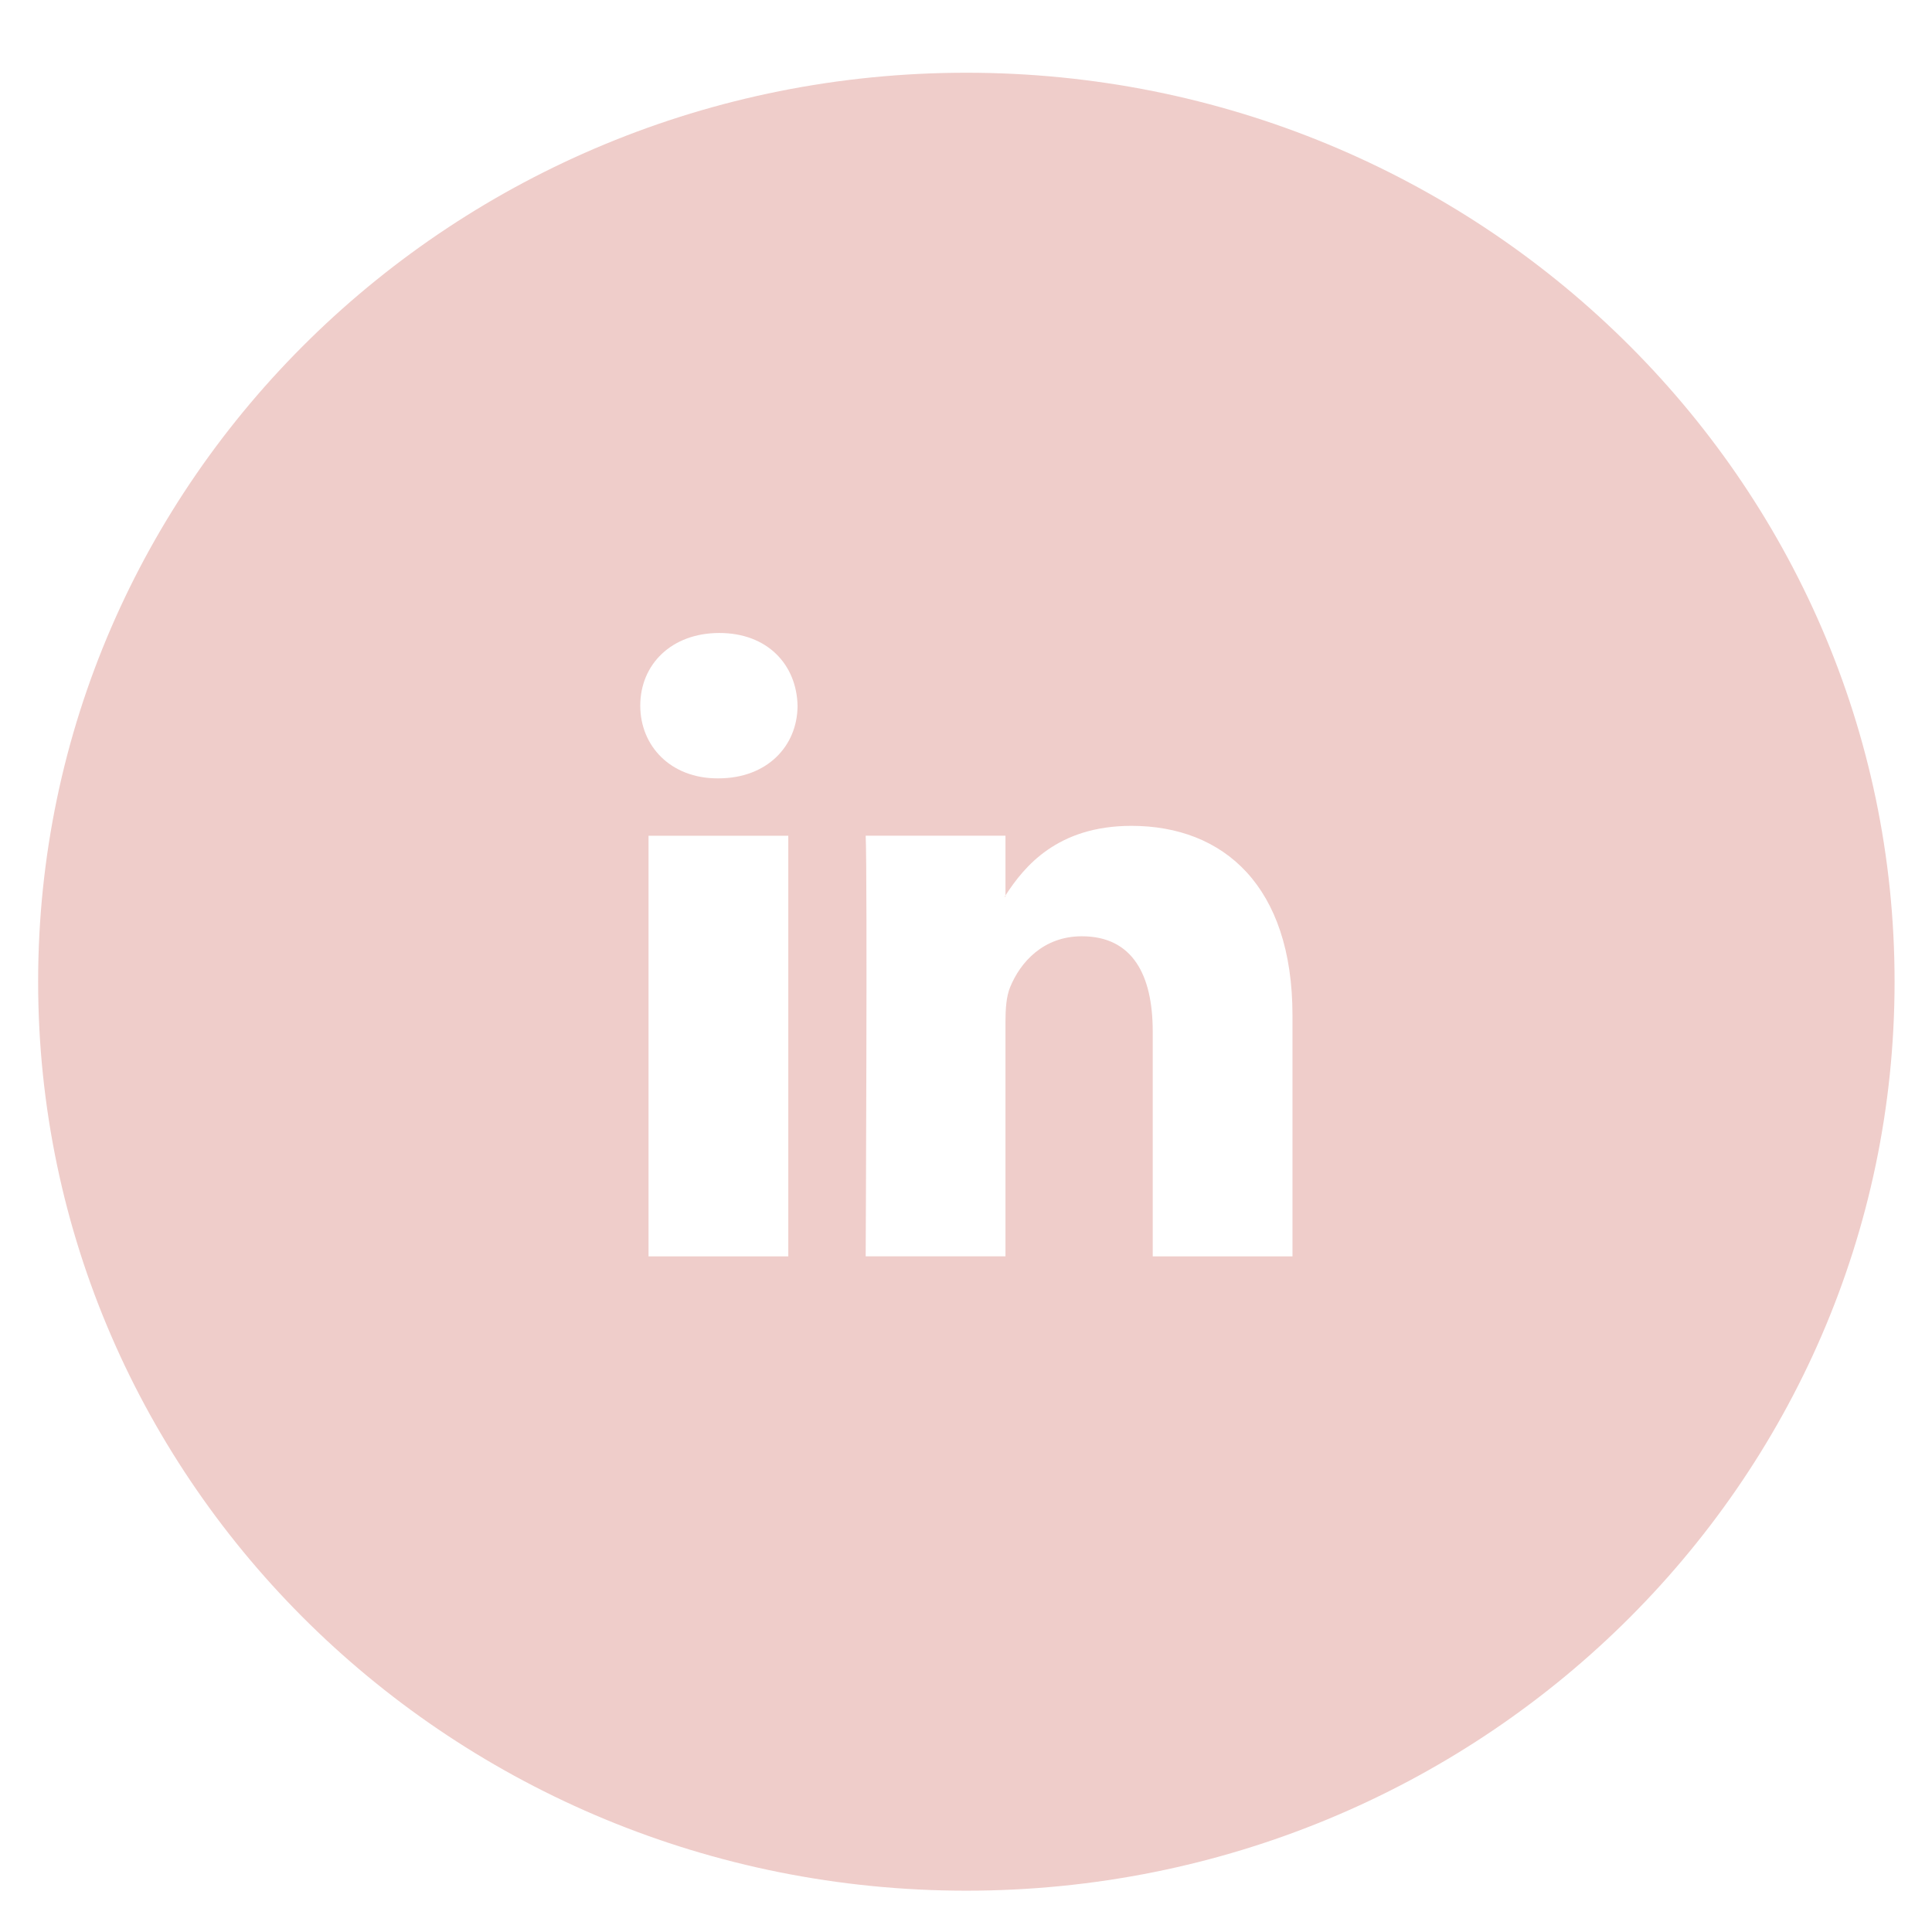
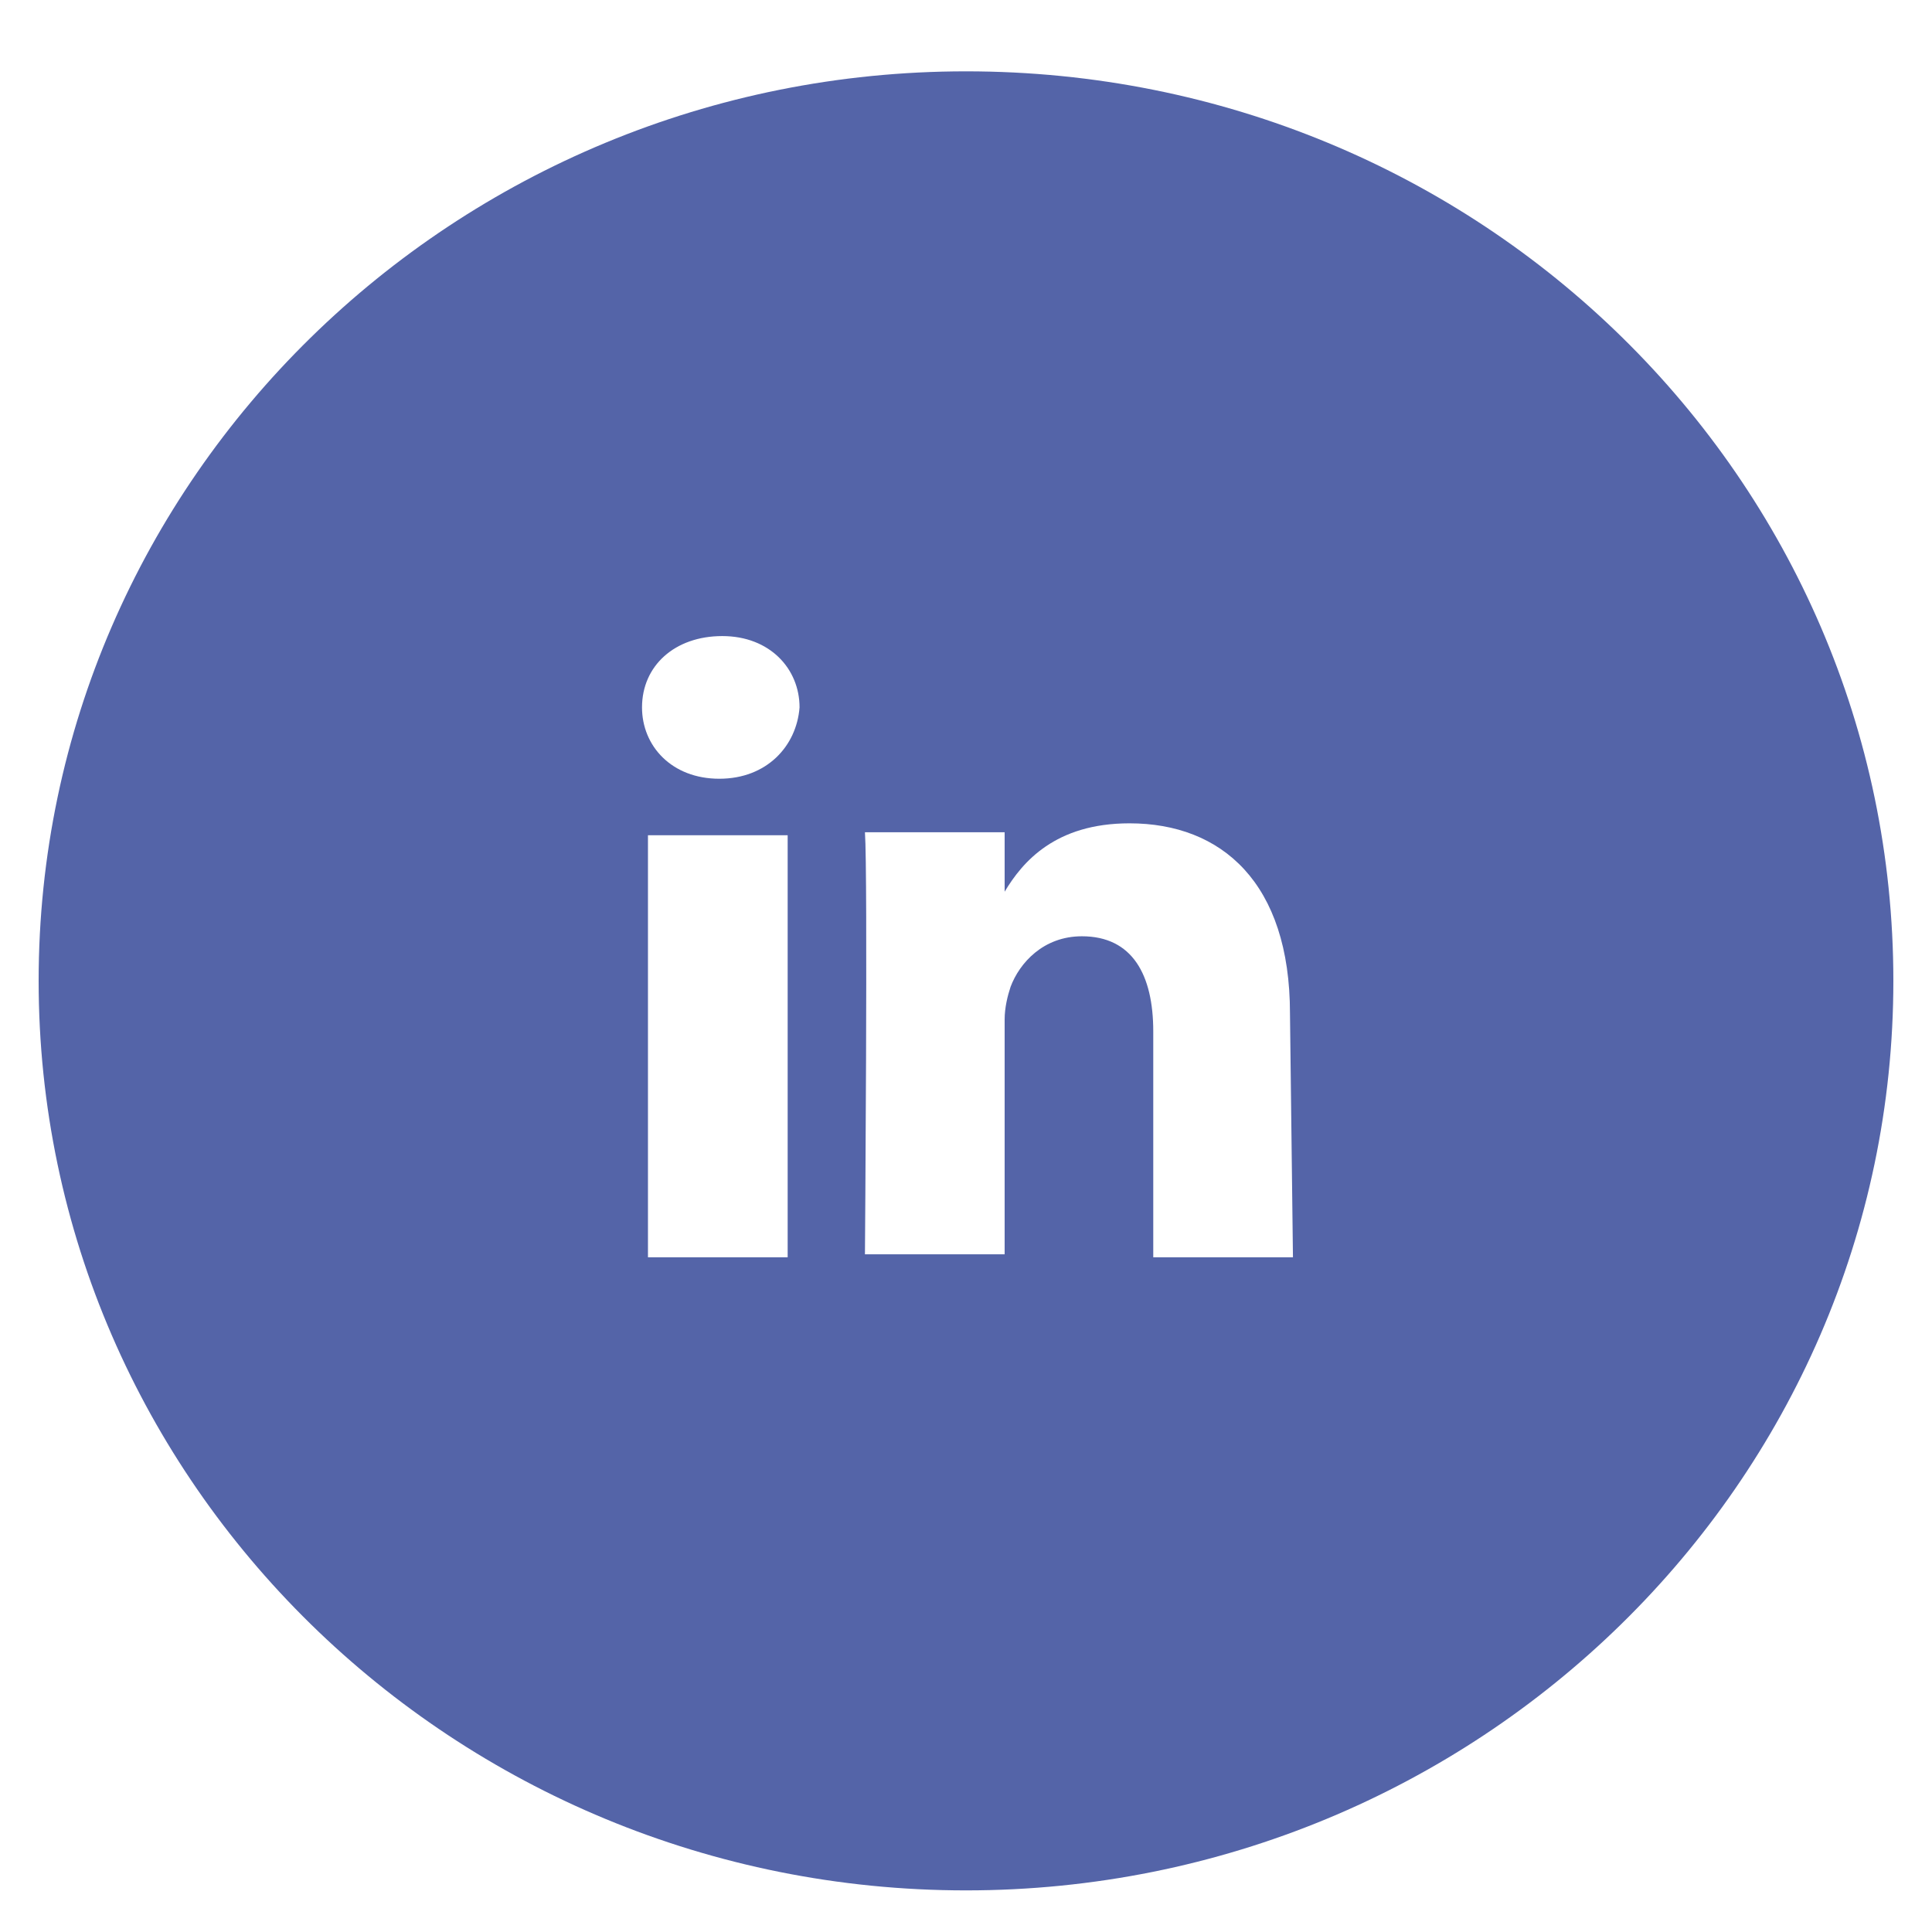
- <svg xmlns="http://www.w3.org/2000/svg" version="1.1" id="Layer_1" x="0px" y="0px" width="65px" height="65px" viewBox="0 0 65 65" enable-background="new 0 0 65 65" xml:space="preserve">
+ <svg xmlns="http://www.w3.org/2000/svg" version="1.1" id="Layer_1" x="0px" y="0px" viewBox="0 0 65 65" style="enable-background:new 0 0 65 65;" xml:space="preserve">
+   <style type="text/css">
+ 	.st0{fill:#5464A8;}
+ </style>
  <g>
-     <path fill="#EFCDCA" d="M33.829,30.17v-0.046c-0.009,0.015-0.021,0.031-0.028,0.046H33.829z" />
-     <path fill="#EFCDCA" d="M32.512,2.447c-17.246,0-31.229,13.693-31.229,30.58c0,16.891,13.981,30.583,31.229,30.583   c17.249,0,31.229-13.692,31.229-30.583C63.741,16.138,49.761,2.447,32.512,2.447z M26.521,42.269h-4.702V28.118h4.702V42.269z    M24.169,26.187h-0.029c-1.578,0-2.599-1.088-2.599-2.447c0-1.388,1.051-2.444,2.661-2.444c1.61,0,2.599,1.057,2.631,2.444   C26.831,25.099,25.811,26.187,24.169,26.187z M43.486,42.269h-4.704v-7.57c0-1.901-0.68-3.199-2.385-3.199   c-1.296,0-2.074,0.876-2.414,1.718c-0.126,0.305-0.155,0.726-0.155,1.149v7.901h-4.703c0,0,0.062-12.823,0-14.151h4.703v2.009   c0.624-0.965,1.739-2.341,4.239-2.341c3.098,0,5.417,2.025,5.417,6.373v8.11H43.486z" />
+     <path class="st0" d="M33.8,30.2L33.8,30.2C33.8,30.1,33.8,30.2,33.8,30.2L33.8,30.2z" />
+     <path class="st0" d="M32.5,2.4C15.3,2.4,1.3,16.1,1.3,33c0,16.9,14,30.6,31.2,30.6c17.2,0,31.2-13.7,31.2-30.6   C63.7,16.1,49.8,2.4,32.5,2.4z M26.5,42.3h-4.7V28.1h4.7V42.3z M24.2,26.2L24.2,26.2c-1.6,0-2.6-1.1-2.6-2.4c0-1.4,1.1-2.4,2.7-2.4   c1.6,0,2.6,1.1,2.6,2.4C26.8,25.1,25.8,26.2,24.2,26.2z M43.5,42.3h-4.7v-7.6c0-1.9-0.7-3.2-2.4-3.2c-1.3,0-2.1,0.9-2.4,1.7   c-0.1,0.3-0.2,0.7-0.2,1.1v7.9h-4.7c0,0,0.1-12.8,0-14.2h4.7v2c0.6-1,1.7-2.3,4.2-2.3c3.1,0,5.4,2,5.4,6.4L43.5,42.3L43.5,42.3   L43.5,42.3z" />
  </g>
</svg>
